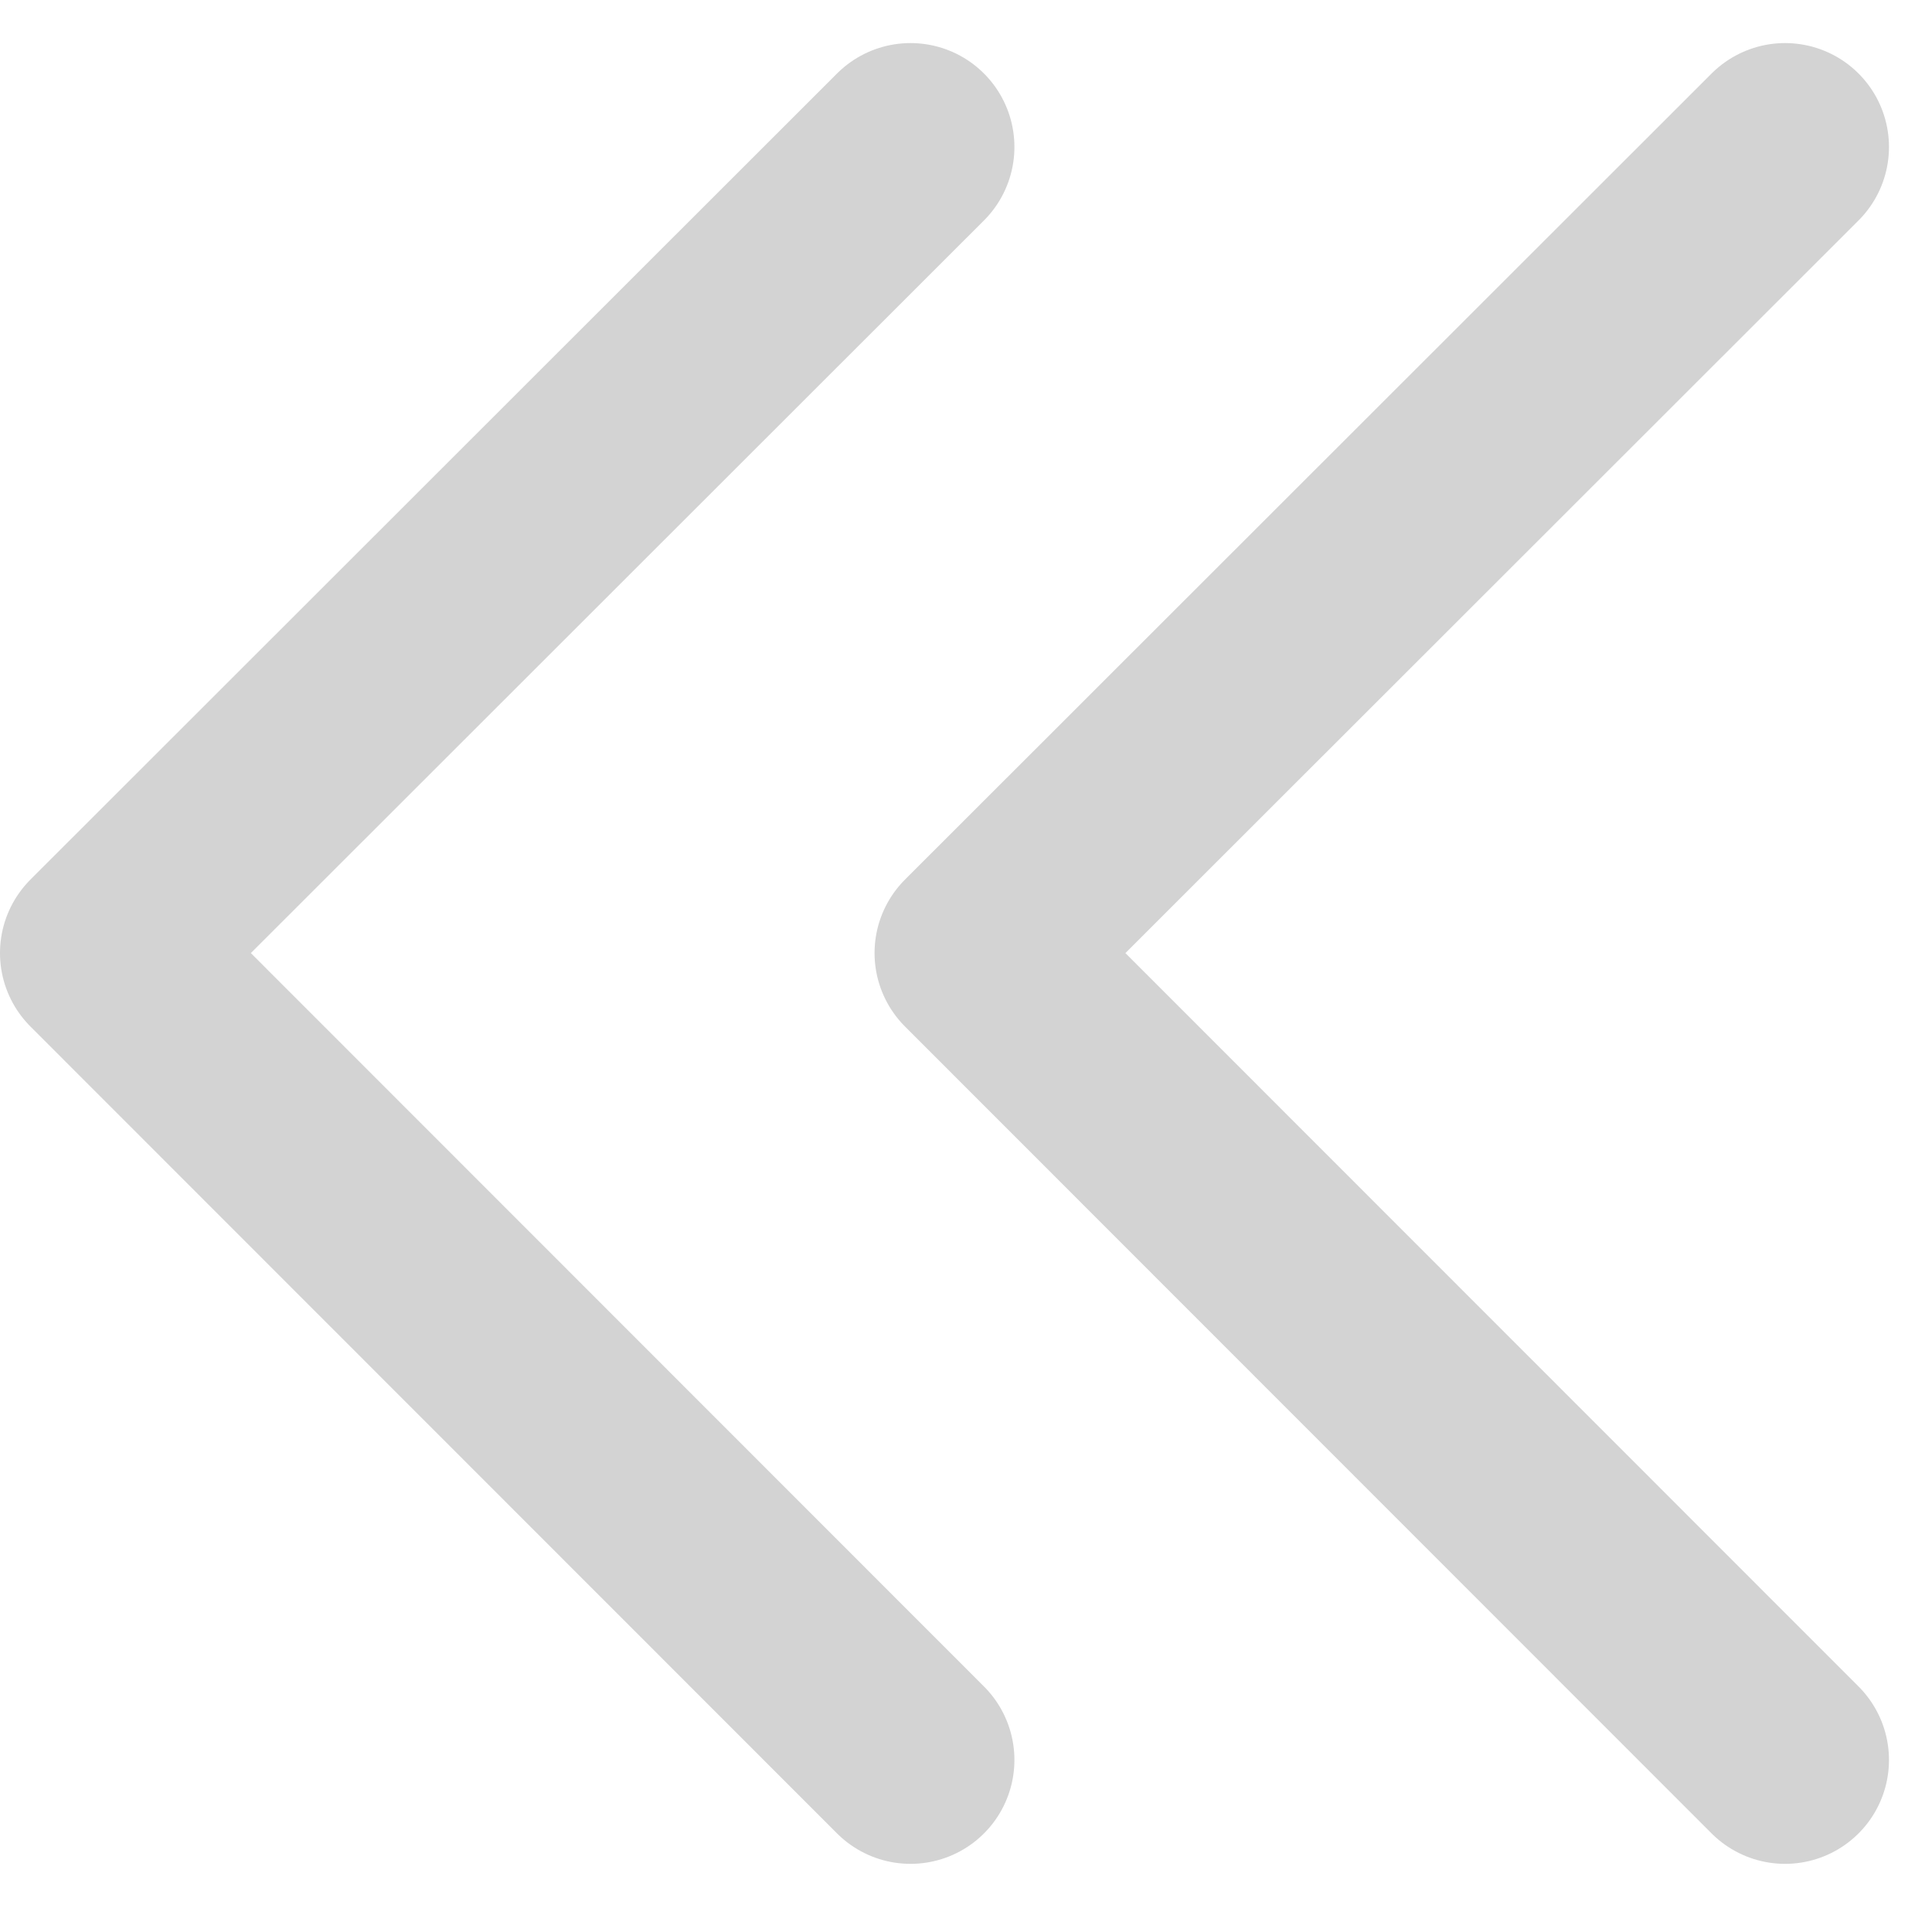
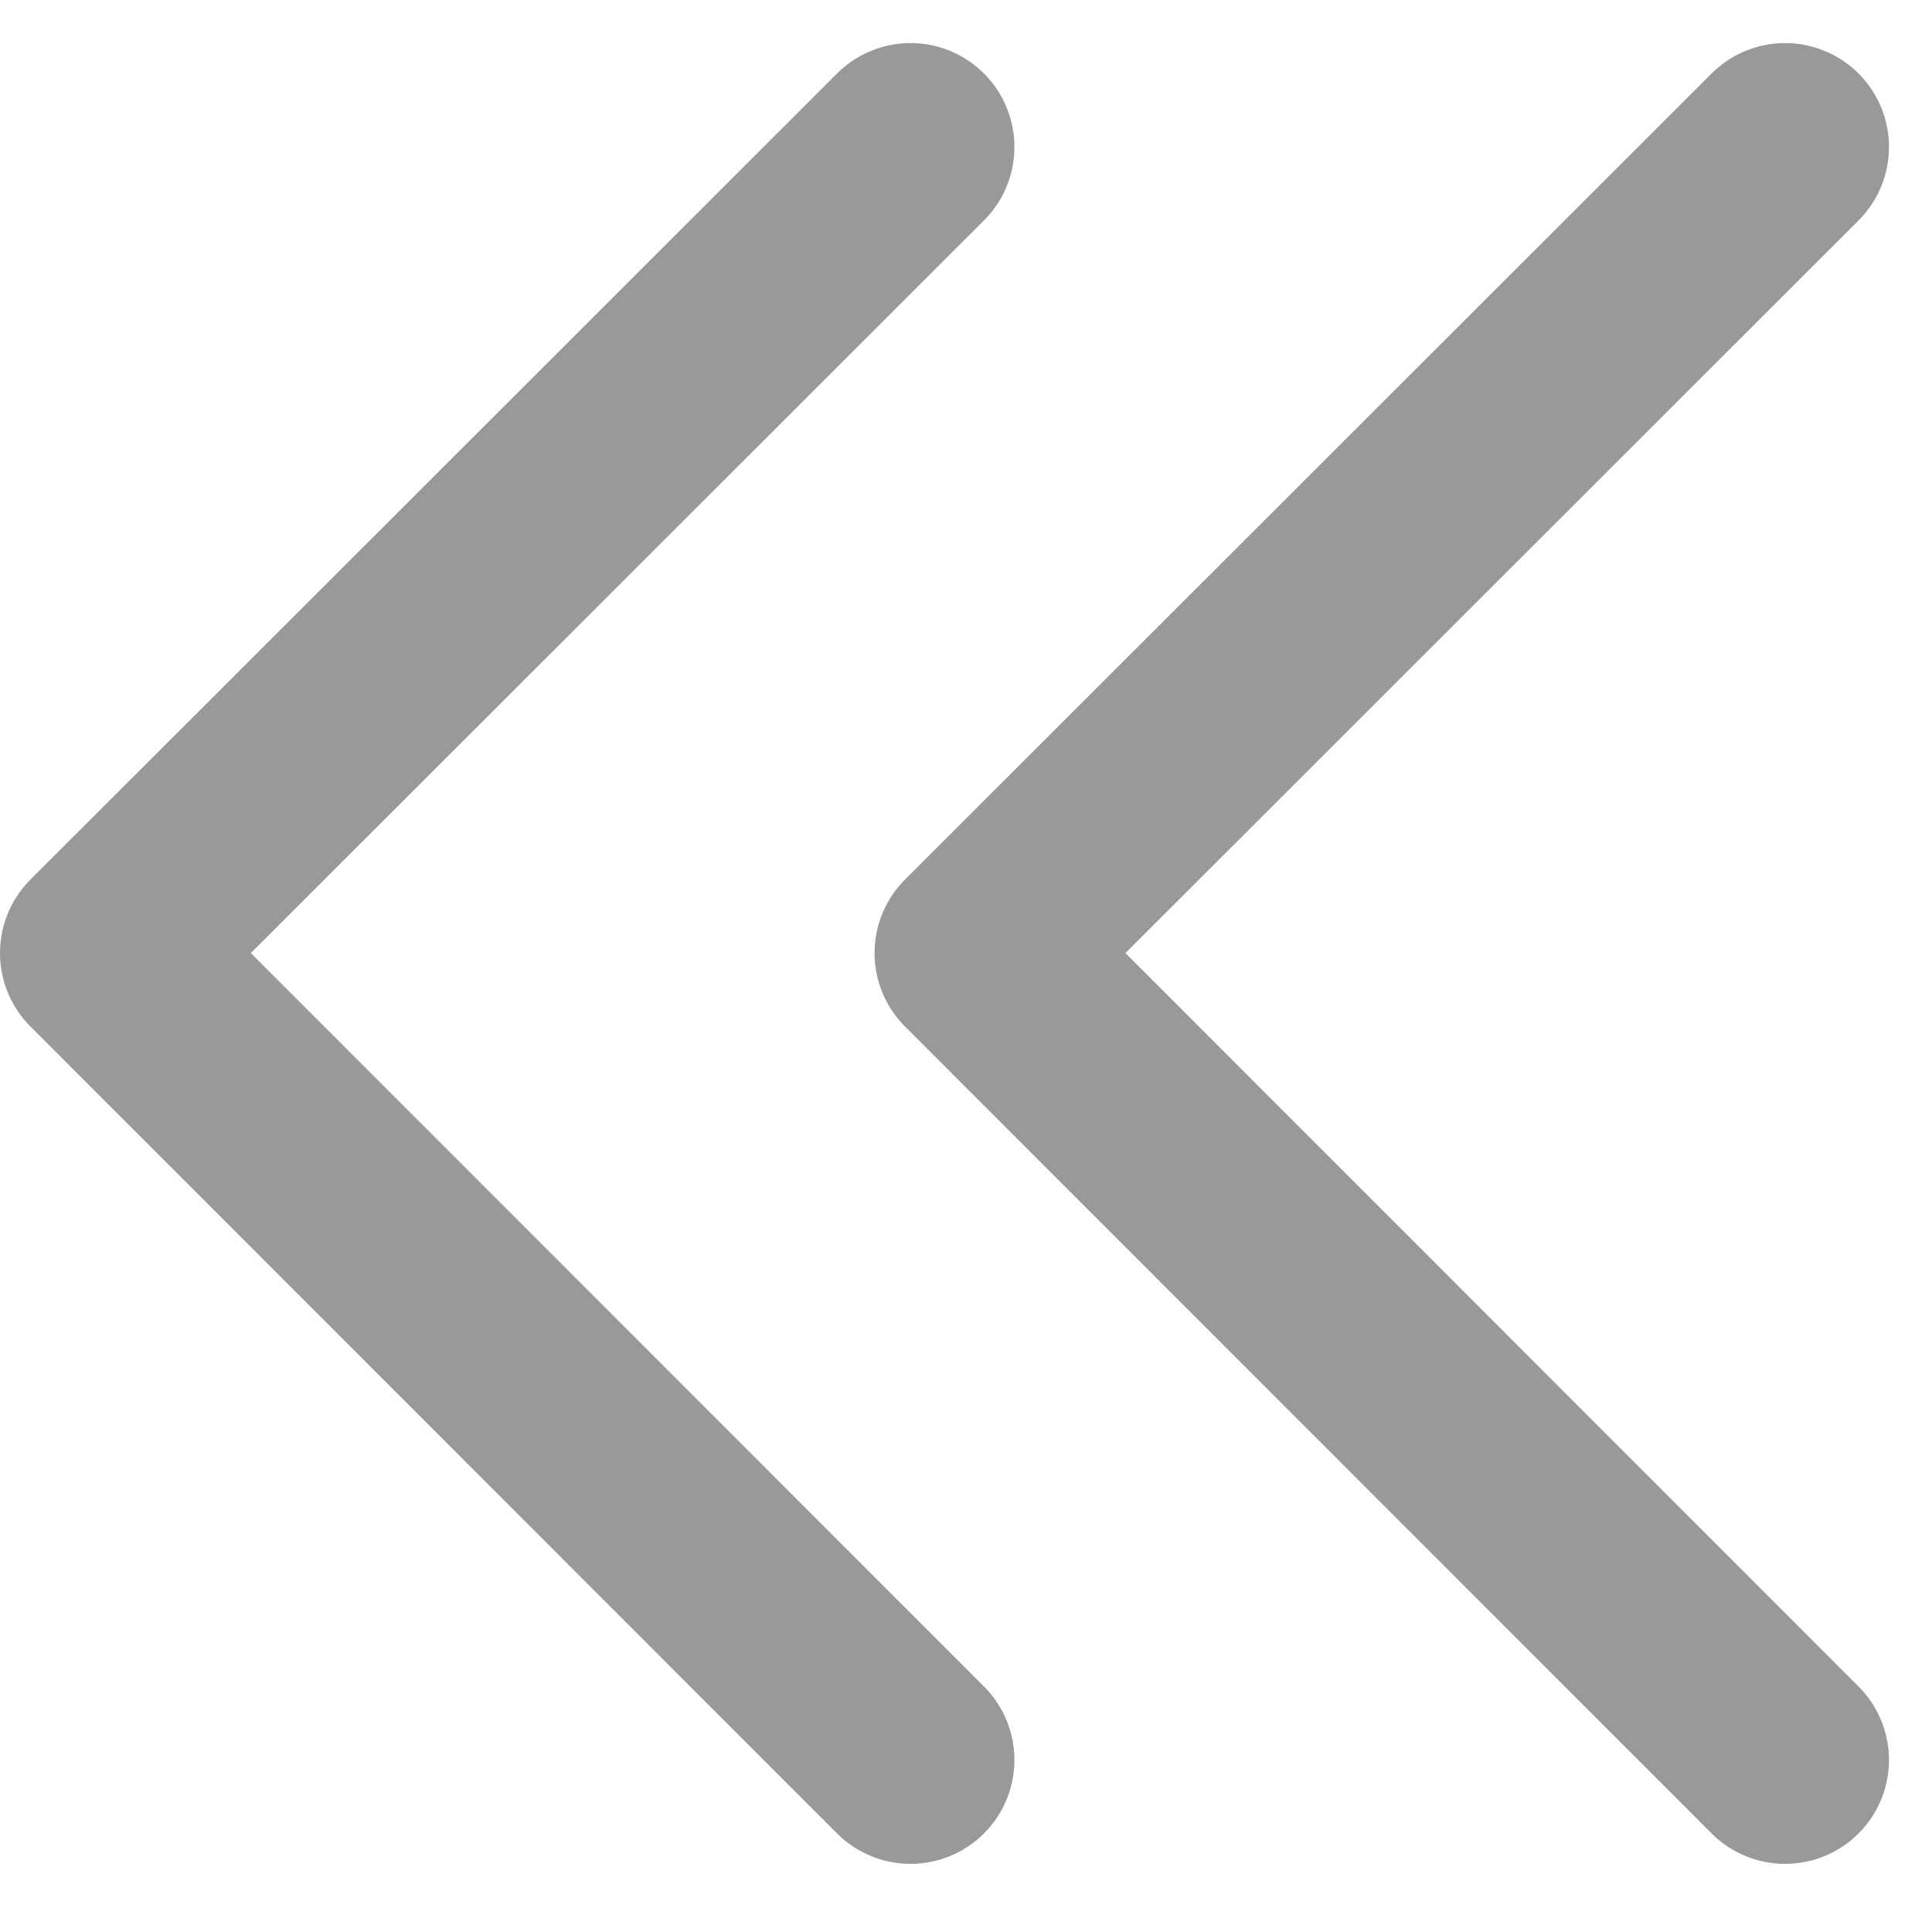
<svg xmlns="http://www.w3.org/2000/svg" width="13.945" height="13.766" viewBox="0 0 13.945 13.766">
  <g id="그룹_4617" data-name="그룹 4617" transform="translate(0.75 1.061)">
-     <path id="패스_4677" data-name="패스 4677" d="M-17658.68-10822.877l-5.822,5.819,5.822,5.825" transform="translate(17664.502 10822.877)" fill="none" stroke="#d3d3d3" stroke-linecap="round" stroke-linejoin="round" stroke-width="1.5" />
-     <path id="패스_4769" data-name="패스 4769" d="M-17658.68-10822.877l-5.822,5.819,5.822,5.825" transform="translate(17670.814 10822.877)" fill="none" stroke="#d3d3d3" stroke-linecap="round" stroke-linejoin="round" stroke-width="1.5" />
+     <path id="패스_4677" data-name="패스 4677" d="M-17658.68-10822.877l-5.822,5.819,5.822,5.825" transform="translate(17664.502 10822.877)" fill="none" stroke="#999" stroke-linecap="round" stroke-linejoin="round" stroke-width="1.5" />
+     <path id="패스_4769" data-name="패스 4769" d="M-17658.68-10822.877l-5.822,5.819,5.822,5.825" transform="translate(17670.814 10822.877)" fill="none" stroke="#999" stroke-linecap="round" stroke-linejoin="round" stroke-width="1.5" />
  </g>
</svg>
